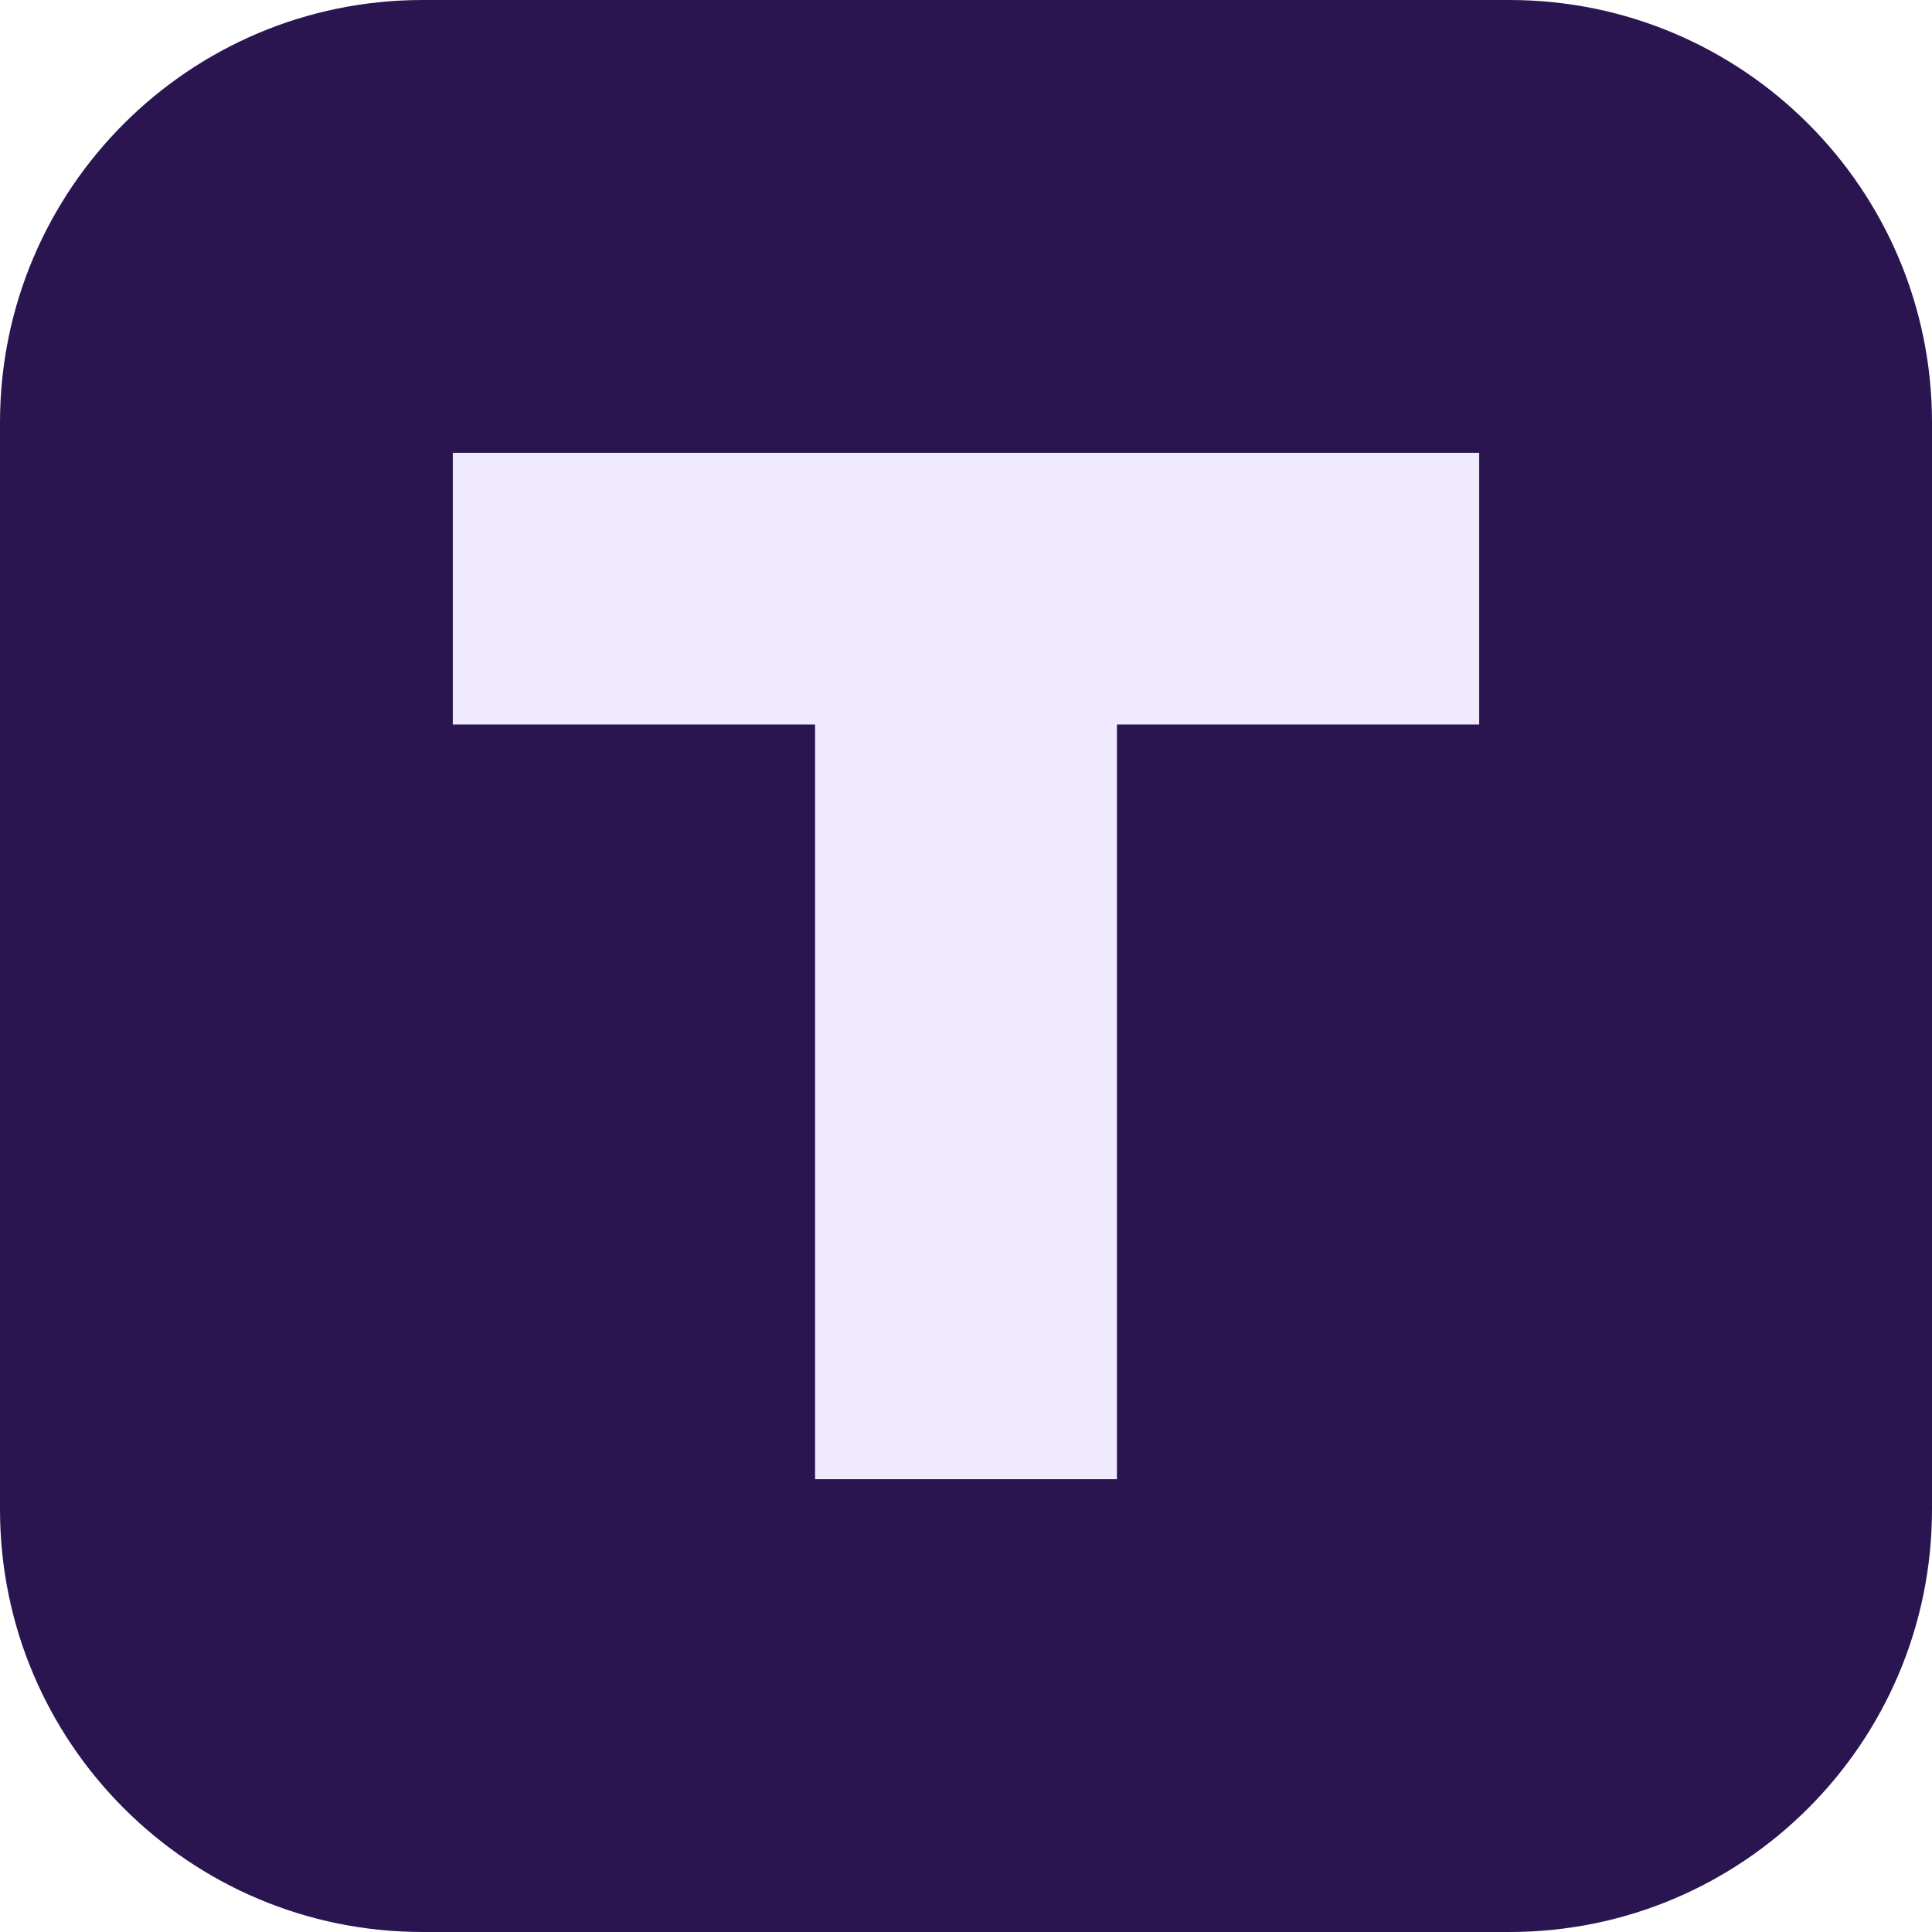
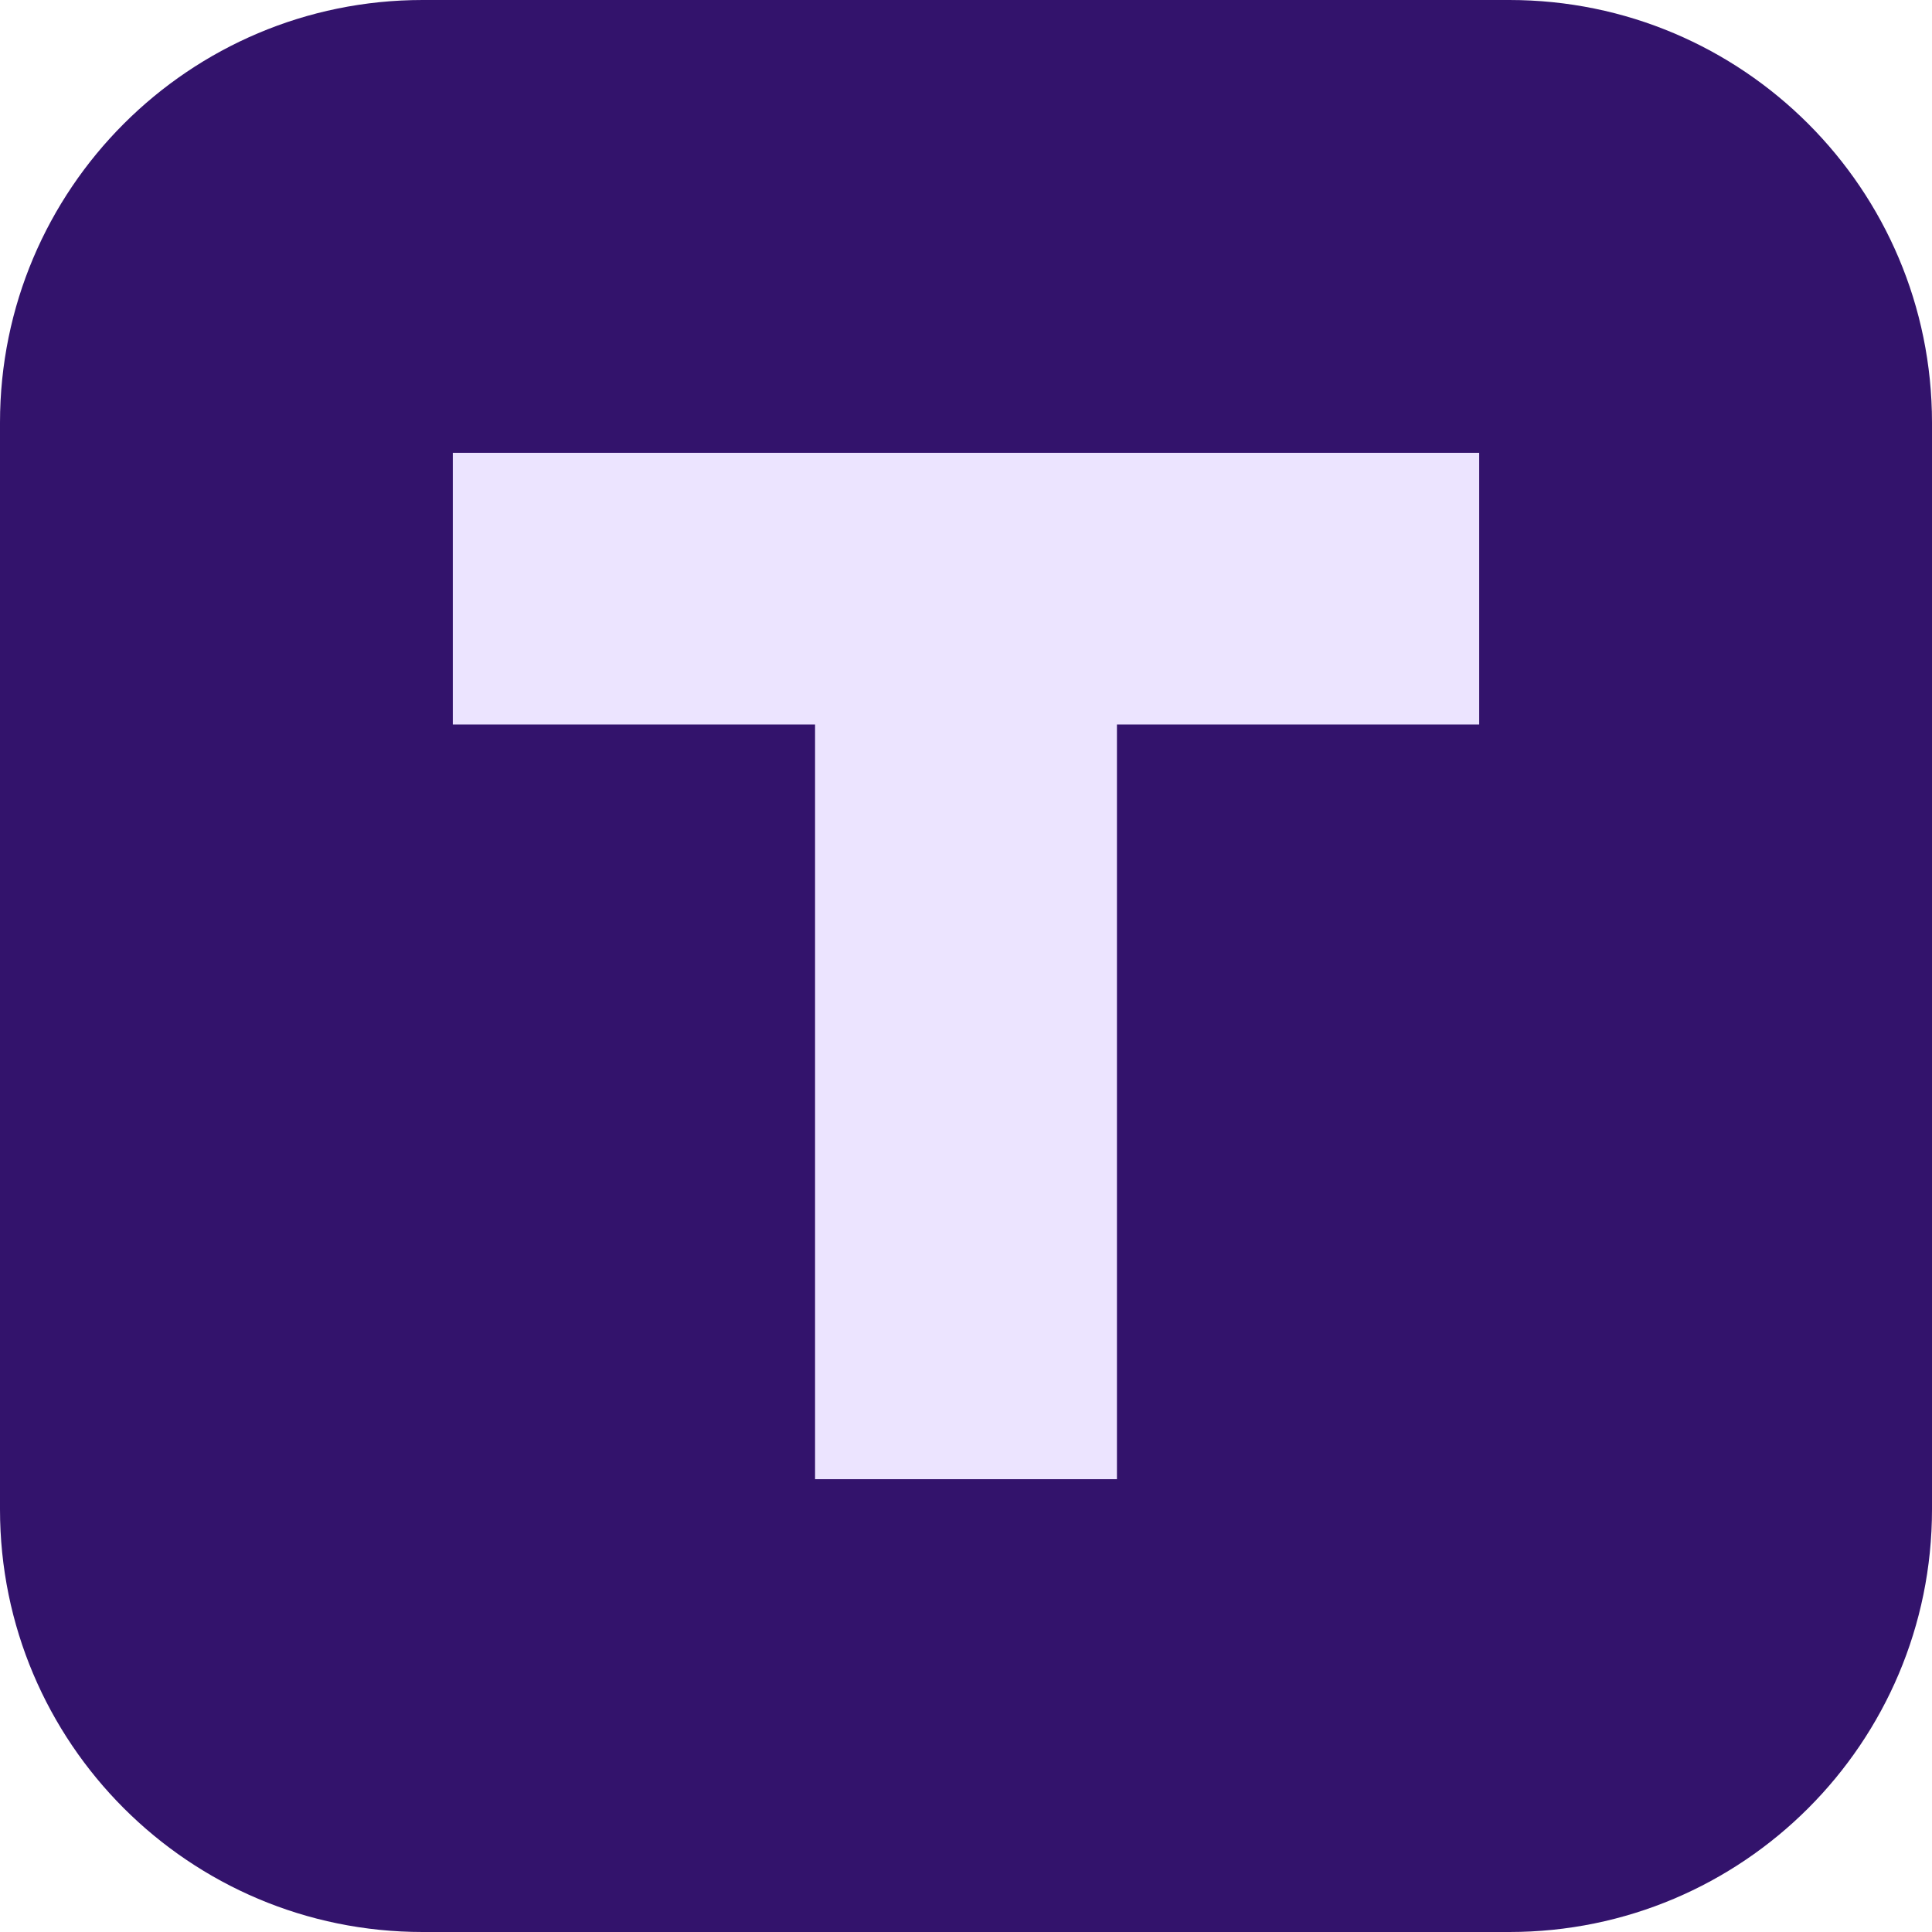
<svg xmlns="http://www.w3.org/2000/svg" viewBox="0 0 64 64" width="64" height="64">
-   <rect width="64" height="64" rx="14" fill="#2a1550" />
-   <path d="M15 15h34v9H37v25h-10V24H15z" fill="#f0eafe" />
+   <rect width="64" height="64" rx="14" fill="#33136c" />
+   <path d="M15 15h34v9H37v25h-10V24H15z" fill="#ece4ff" />
</svg>
